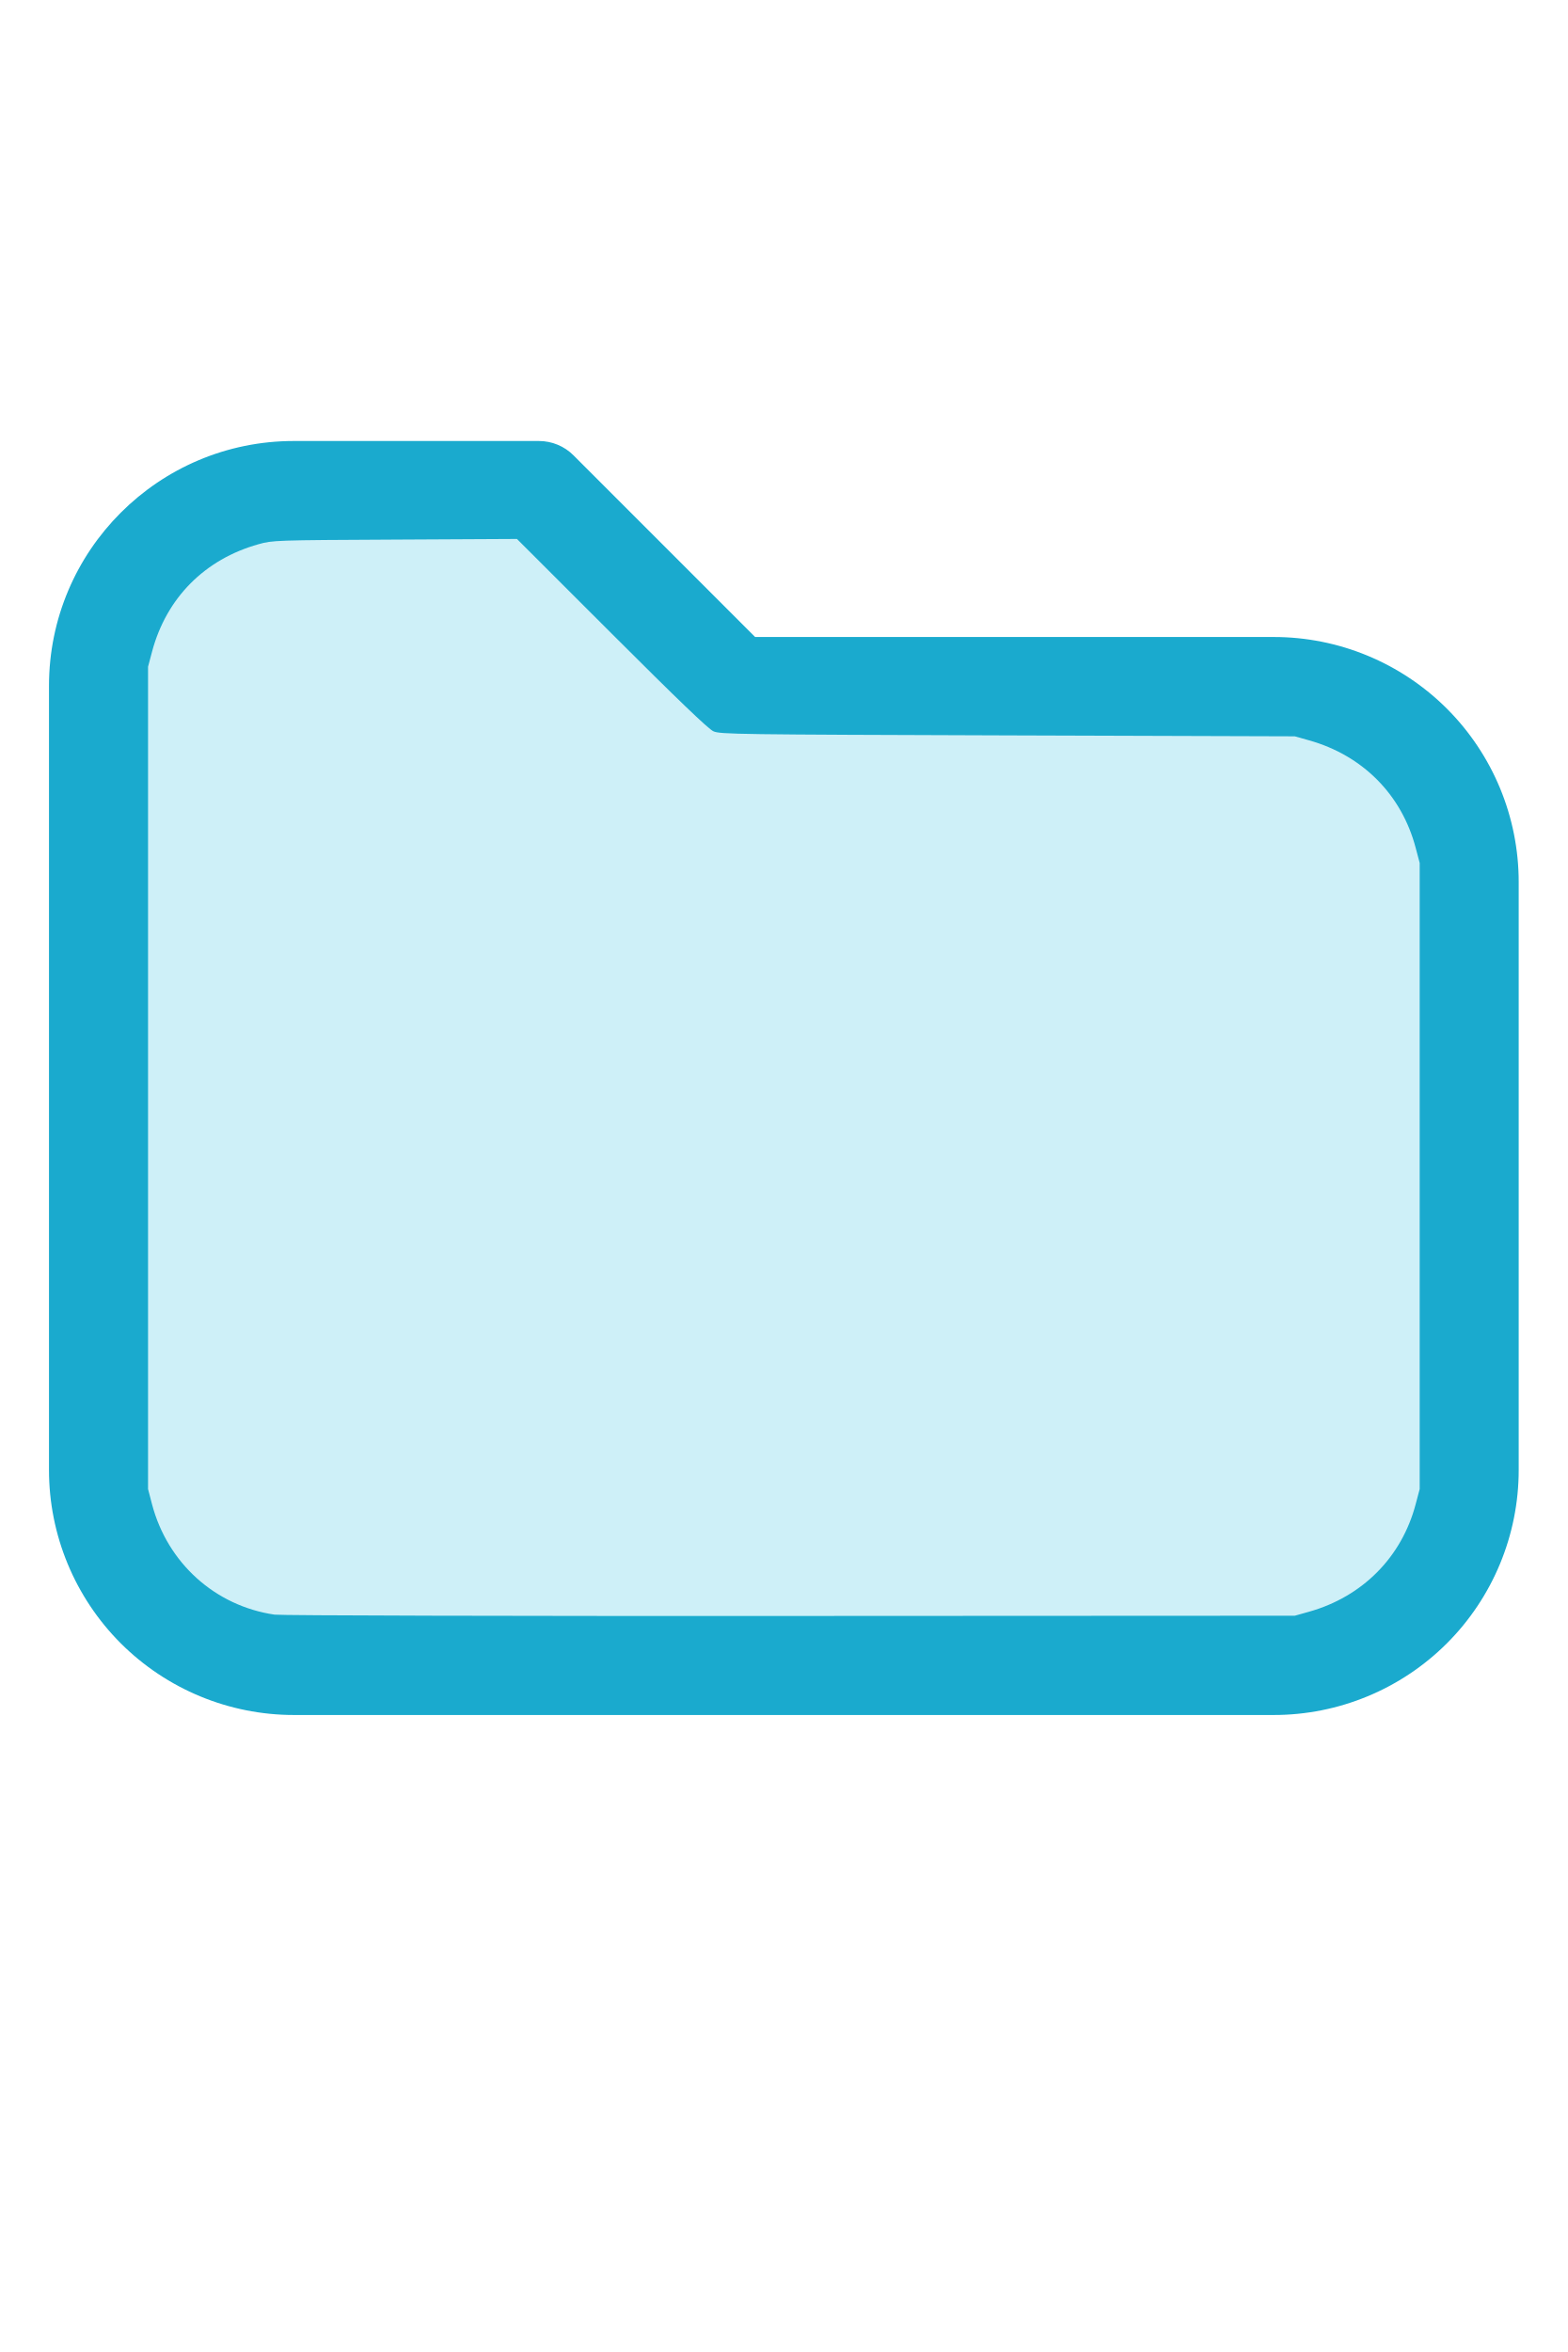
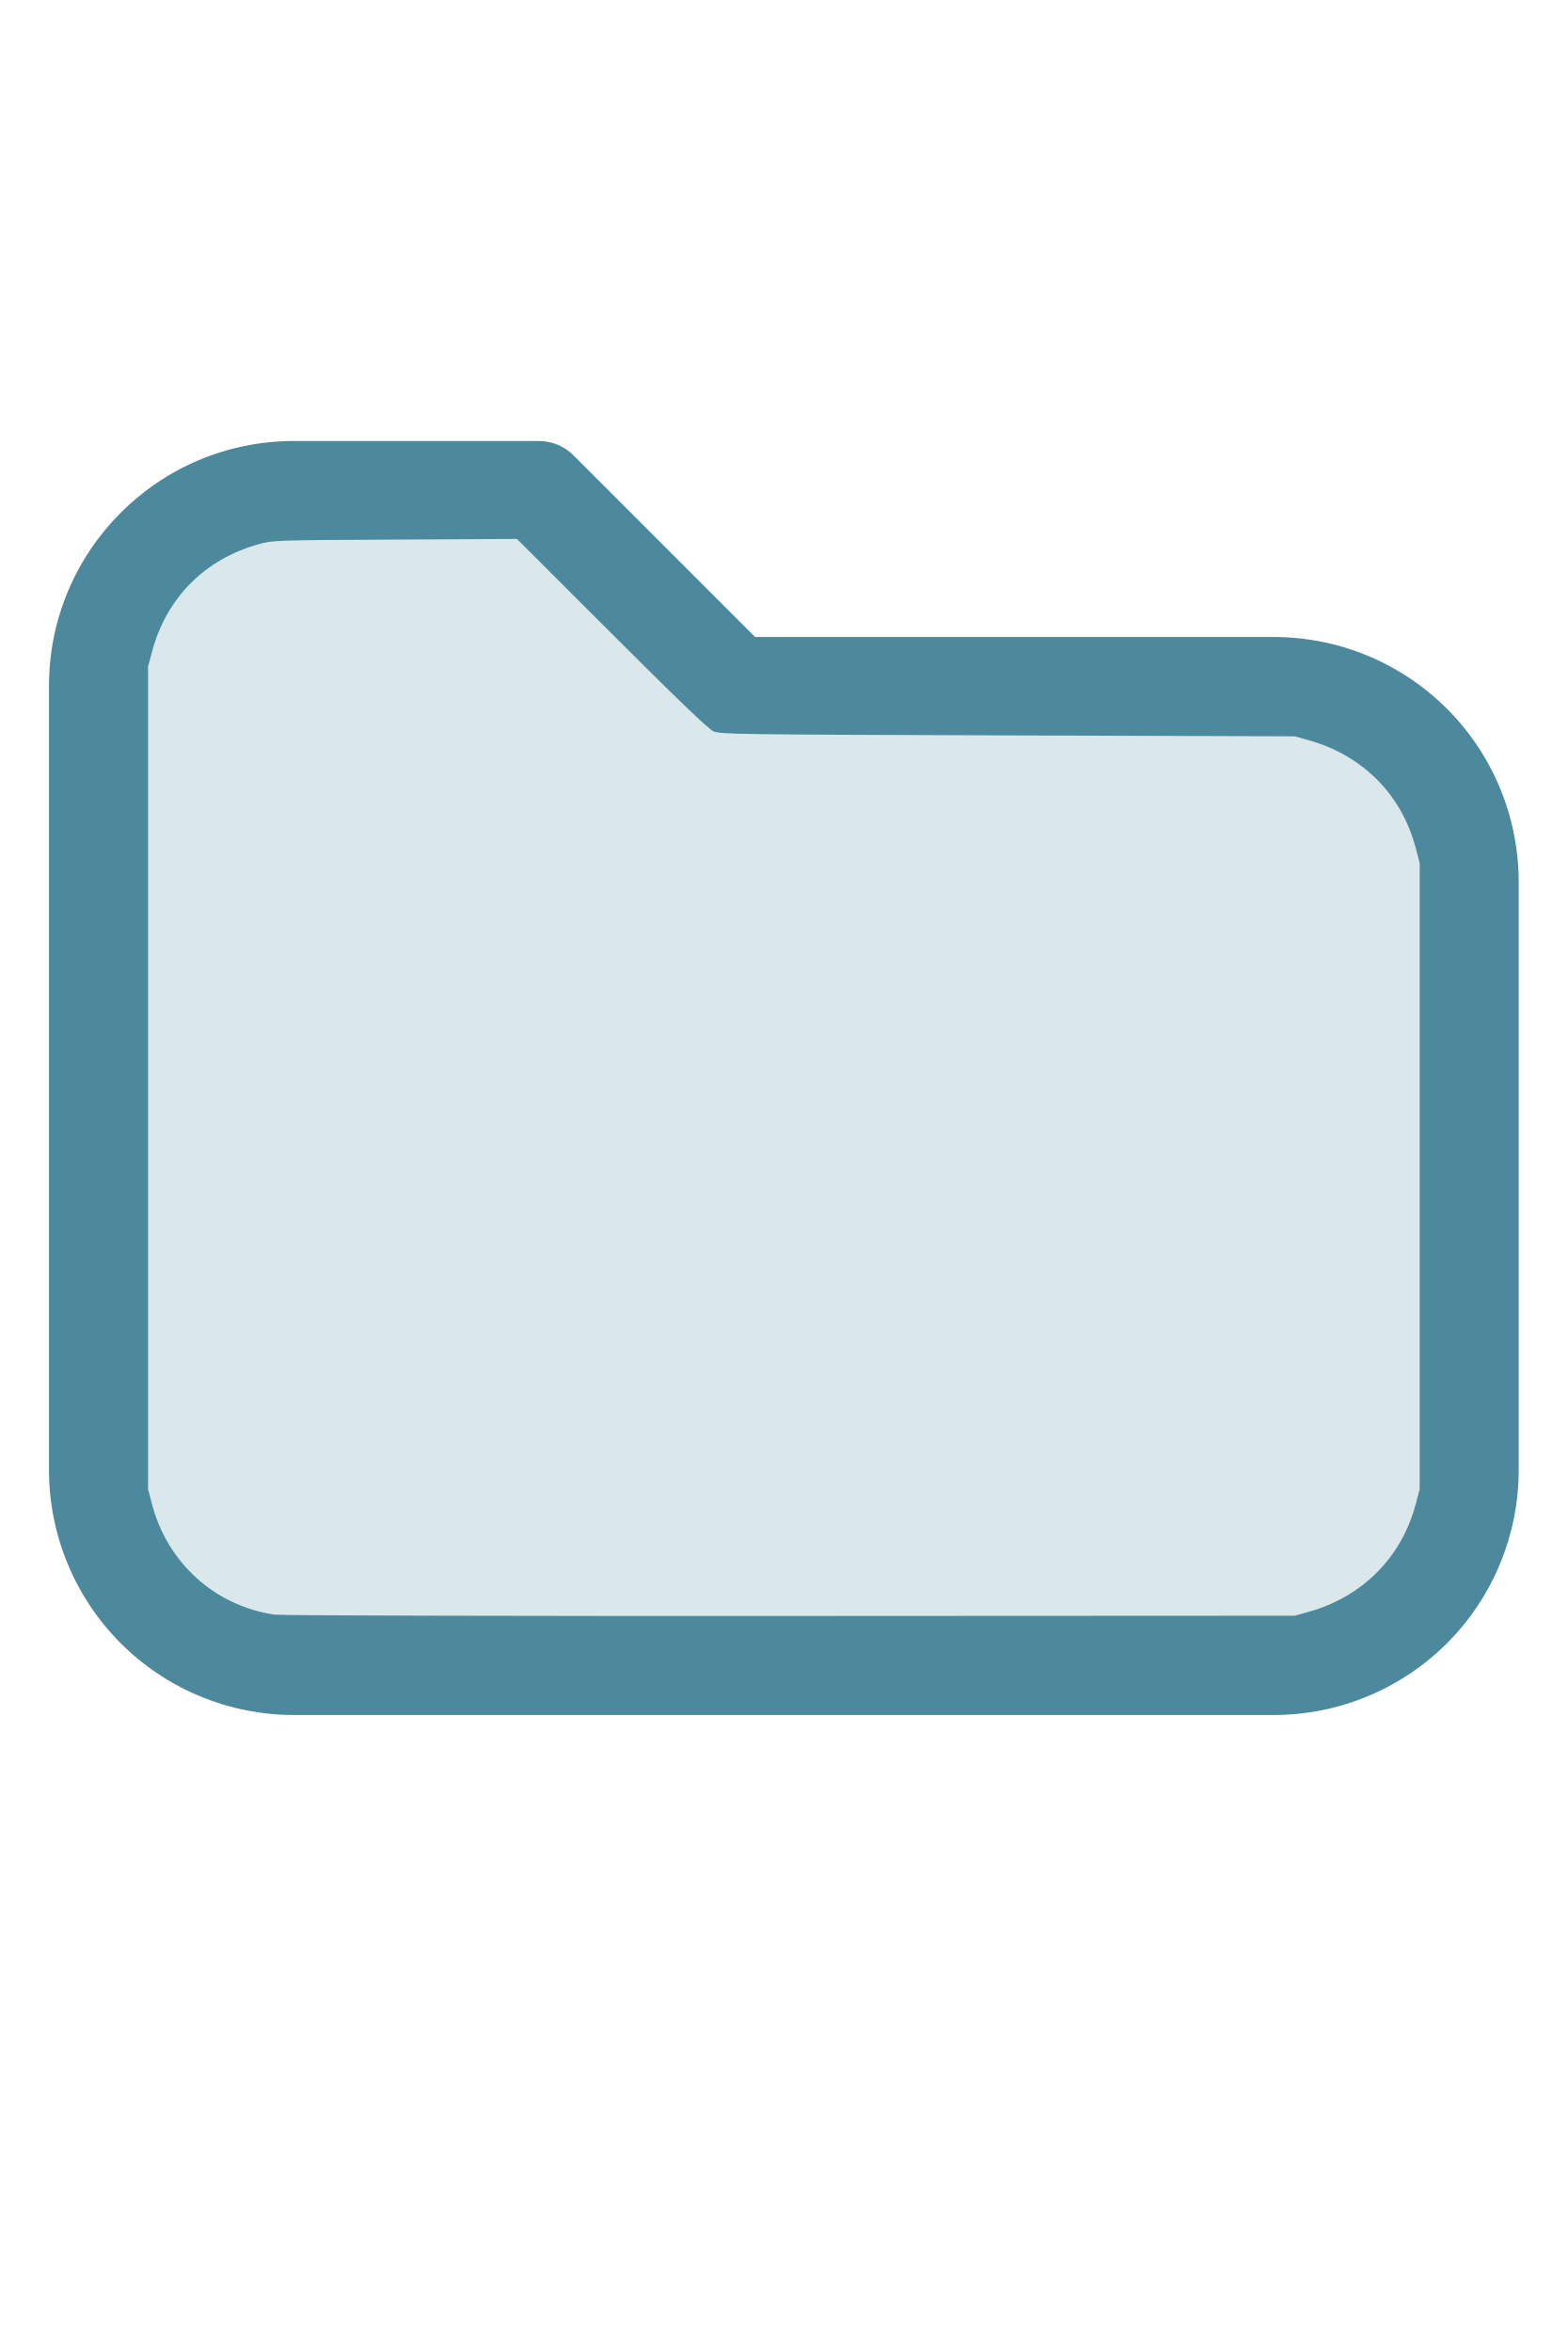
<svg xmlns="http://www.w3.org/2000/svg" version="1.1" width="16" height="24" viewBox="0 0 32 32" xml:space="preserve">
-   <g style="fill:#1AAACE;">
+   <g style="fill:#4D899C;">
    <path d="M1,5.998l-0,16.002c-0,1.326 0.527,2.598 1.464,3.536c0.938,0.937 2.21,1.464 3.536,1.464c5.322,0 14.678,-0 20,0c1.326,0 2.598,-0.527 3.536,-1.464c0.937,-0.938 1.464,-2.21 1.464,-3.536c0,-3.486 0,-8.514 0,-12c0,-1.326 -0.527,-2.598 -1.464,-3.536c-0.938,-0.937 -2.21,-1.464 -3.536,-1.464c-0,0 -10.586,0 -10.586,0c0,-0 -3.707,-3.707 -3.707,-3.707c-0.187,-0.188 -0.442,-0.293 -0.707,-0.293l-5.002,0c-2.76,0 -4.998,2.238 -4.998,4.998Zm2,-0l-0,16.002c-0,0.796 0.316,1.559 0.879,2.121c0.562,0.563 1.325,0.879 2.121,0.879l20,0c0.796,0 1.559,-0.316 2.121,-0.879c0.563,-0.562 0.879,-1.325 0.879,-2.121c0,-3.486 0,-8.514 0,-12c0,-0.796 -0.316,-1.559 -0.879,-2.121c-0.562,-0.563 -1.325,-0.879 -2.121,-0.879c-7.738,0 -11,0 -11,0c-0.265,0 -0.52,-0.105 -0.707,-0.293c-0,0 -3.707,-3.707 -3.707,-3.707c-0,0 -4.588,0 -4.588,0c-1.656,0 -2.998,1.342 -2.998,2.998Z" />
  </g>
-   <g style="fill:#CEF0F8;stroke-width:0;">
+   <g style="fill:#DAE8EC;stroke-width:0;">
    <path d="M 5.606,24.952 C 4.392,24.775 3.42,23.9 3.103,22.699 L 3.022,22.389 V 13.998 5.606 L 3.104,5.298 C 3.396,4.203 4.18,3.412 5.279,3.106 5.565,3.026 5.615,3.024 8.061,3.012 l 2.491,-0.013 1.932,1.93 c 1.344,1.343 1.976,1.95 2.078,1.995 0.137,0.062 0.474,0.066 6.007,0.084 l 5.861,0.019 0.291,0.082 c 1.095,0.308 1.89,1.109 2.176,2.193 l 0.082,0.309 V 16 22.389 l -0.082,0.309 c -0.284,1.079 -1.086,1.888 -2.176,2.194 l -0.291,0.082 -10.303,0.005 c -5.7,0.003 -10.4,-0.009 -10.521,-0.027 z" />
  </g>
</svg>
